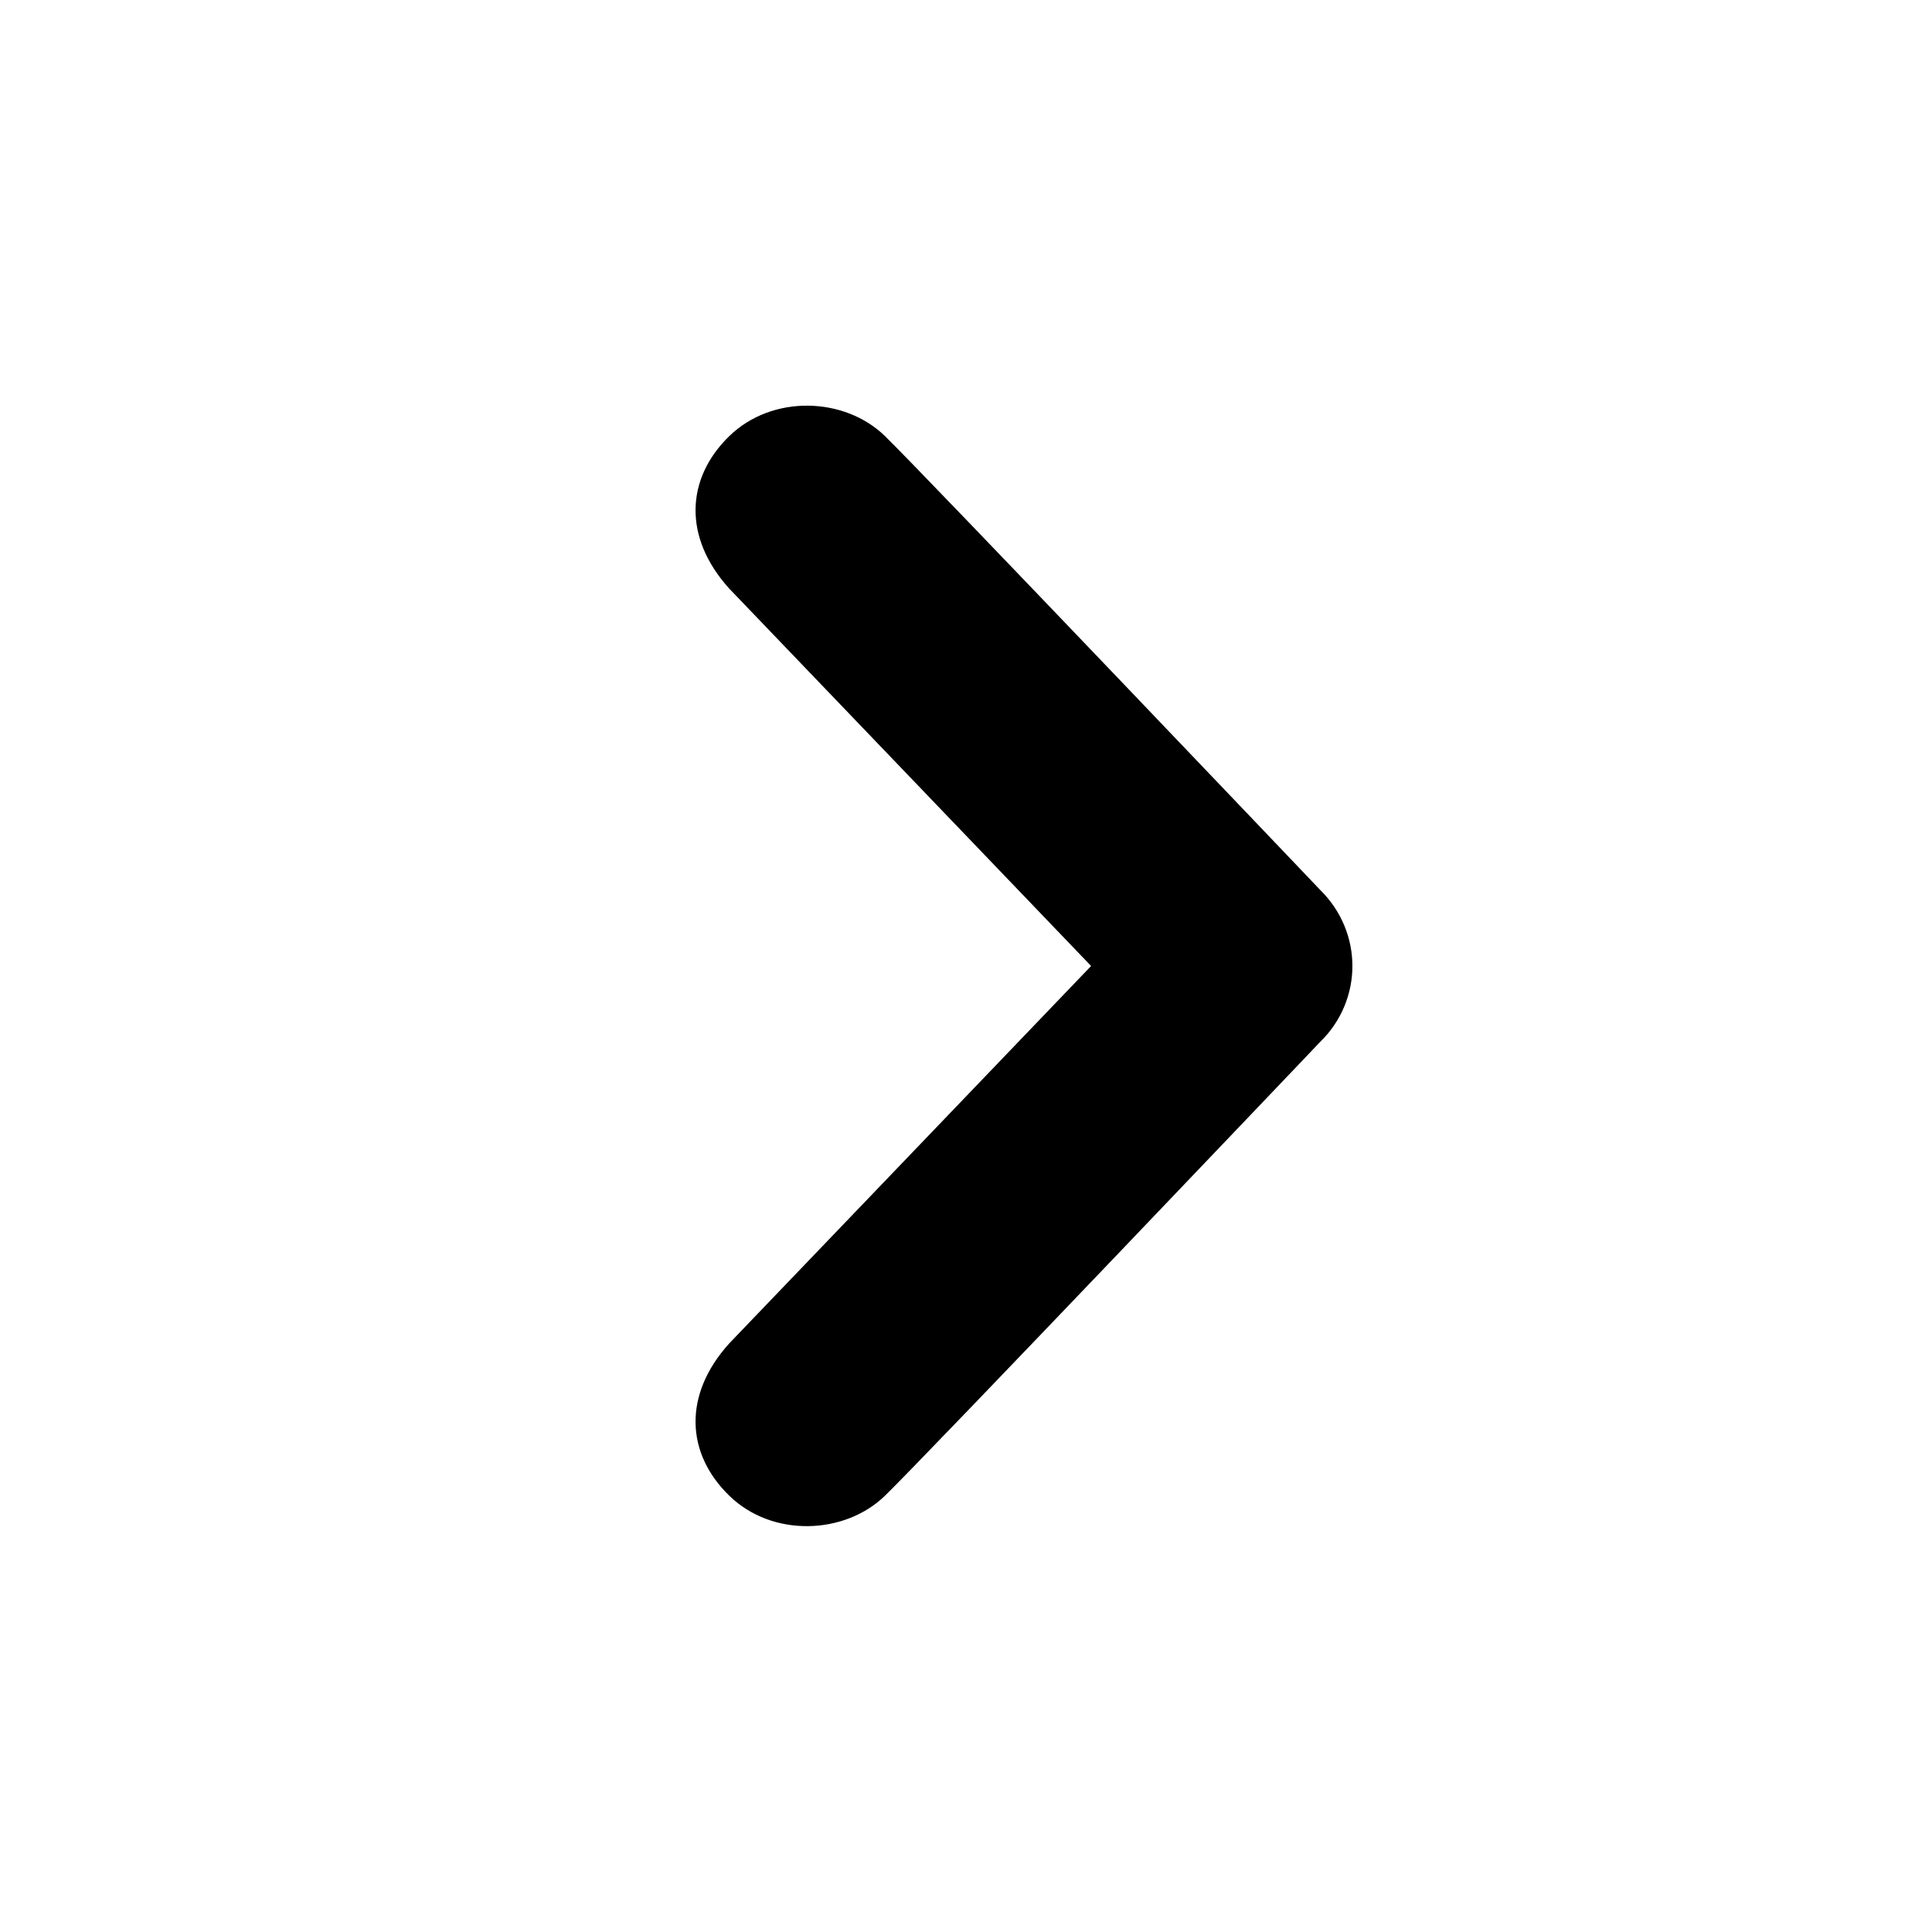
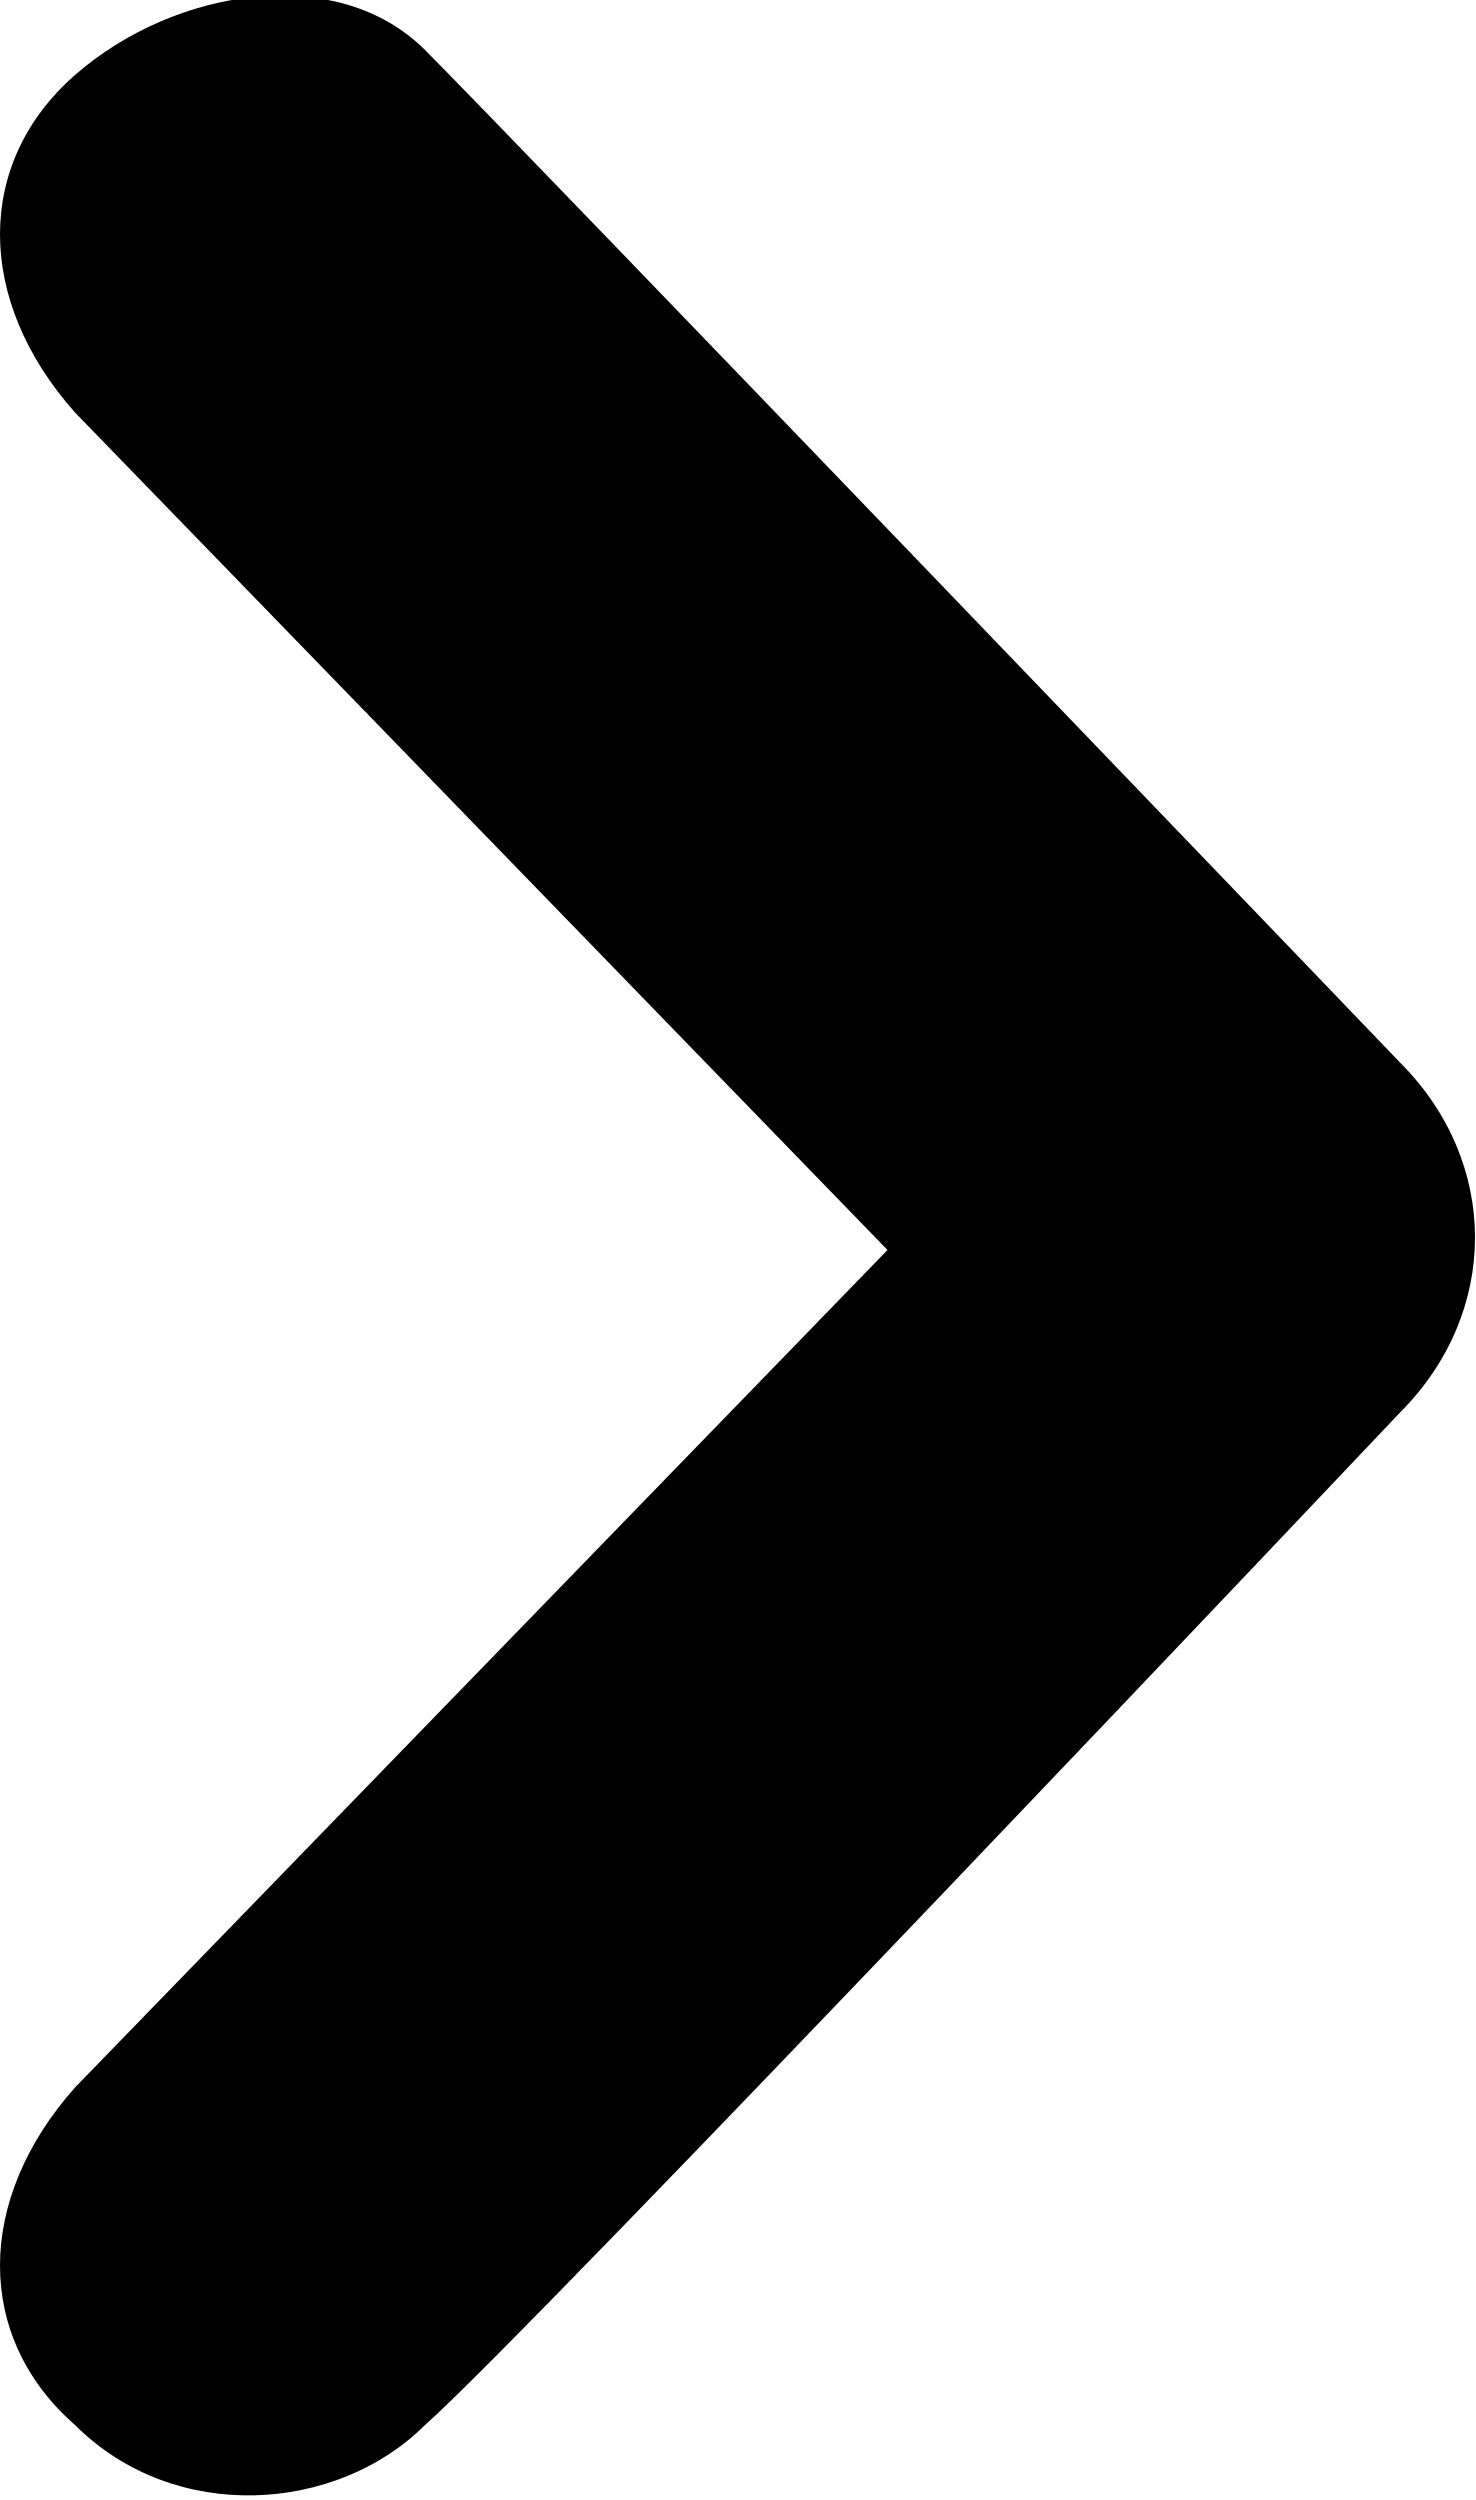
- <svg xmlns="http://www.w3.org/2000/svg" version="1.1" width="20" height="20" viewBox="0 0 20 20">
-   <path d="M9.163 4.516c0.418 0.408 4.502 4.695 4.502 4.695 0.223 0.219 0.335 0.504 0.335 0.789s-0.112 0.57-0.335 0.787c0 0-4.084 4.289-4.502 4.695-0.418 0.408-1.17 0.436-1.615 0-0.446-0.434-0.481-1.041 0-1.574l3.747-3.908-3.747-3.908c-0.481-0.533-0.446-1.141 0-1.576s1.197-0.409 1.615 0z" />
+ <svg xmlns="http://www.w3.org/2000/svg" version="1.1" id="Layer_1" x="0px" y="0px" viewBox="-463.5 271 11.8 20" style="enable-background:new -463.5 271 11.8 20;" xml:space="preserve">
+   <path d="M-460.1,271.4c0.7,0.7,7.8,8.1,7.8,8.1c0.4,0.4,0.6,0.9,0.6,1.4s-0.2,1-0.6,1.4c0,0-7,7.4-7.8,8.1c-0.7,0.7-2,0.8-2.8,0  c-0.8-0.7-0.8-1.8,0-2.7l6.5-6.7l-6.5-6.7c-0.8-0.9-0.8-2,0-2.7S-460.8,270.7-460.1,271.4z" />
</svg>
